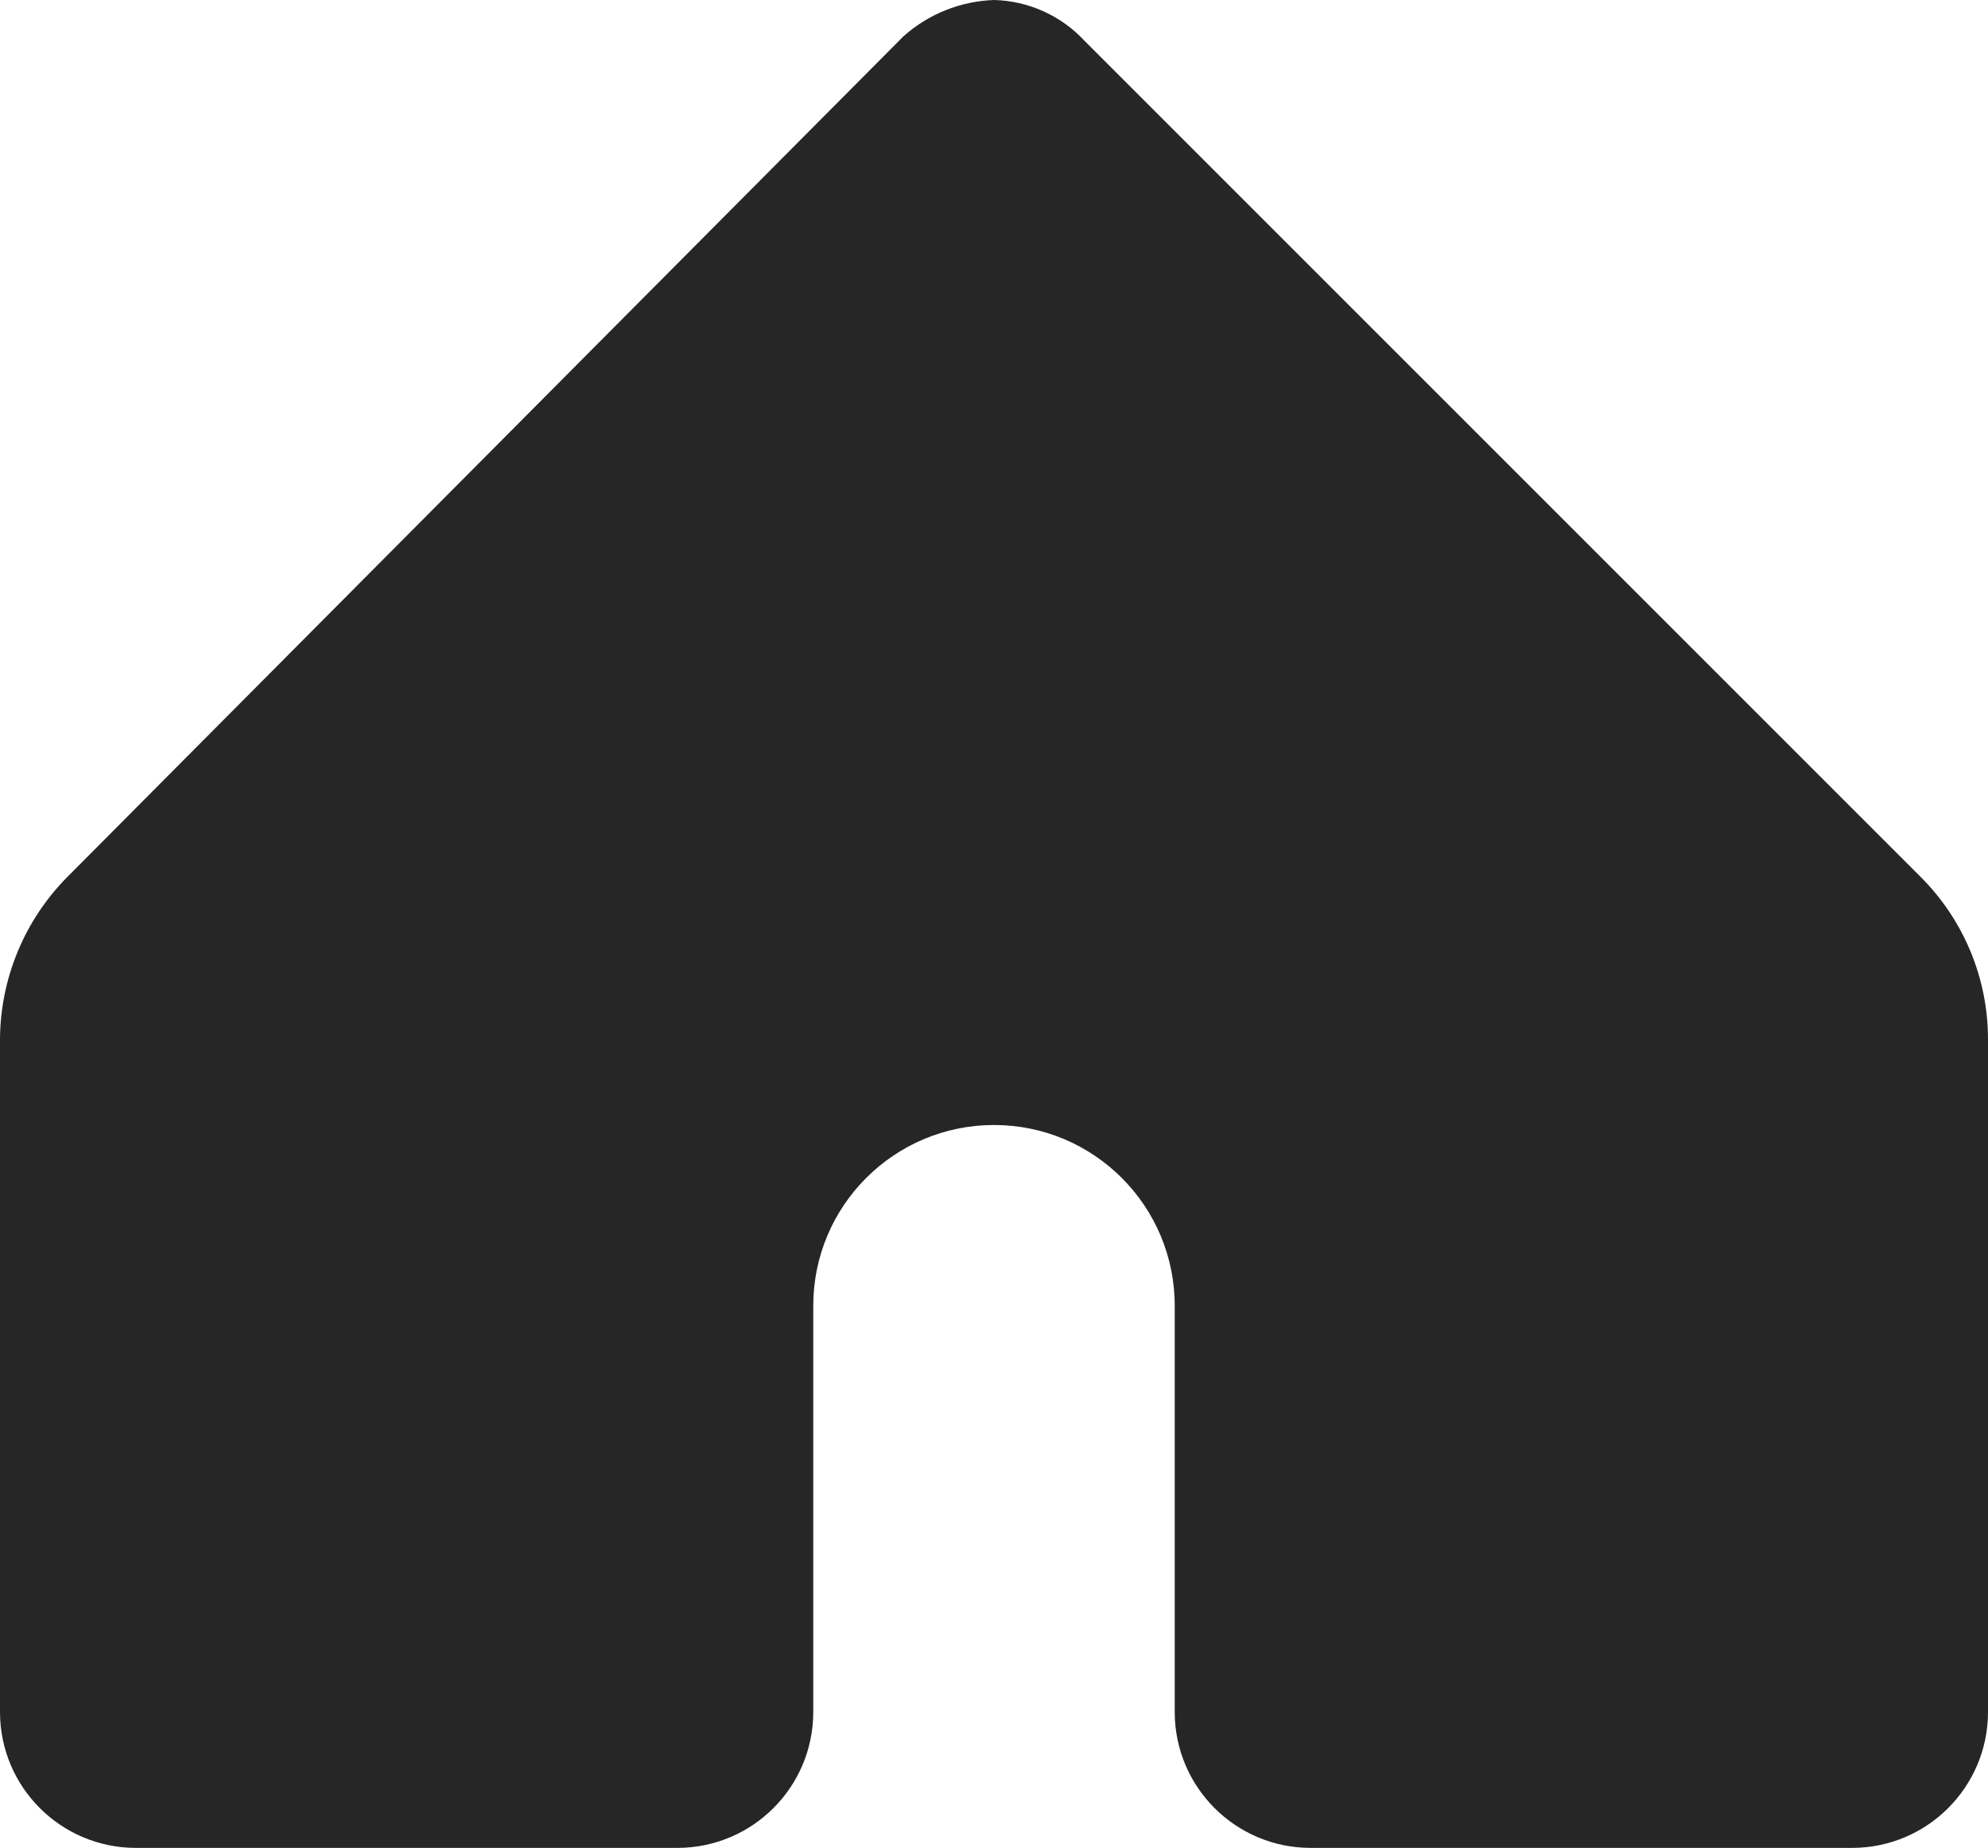
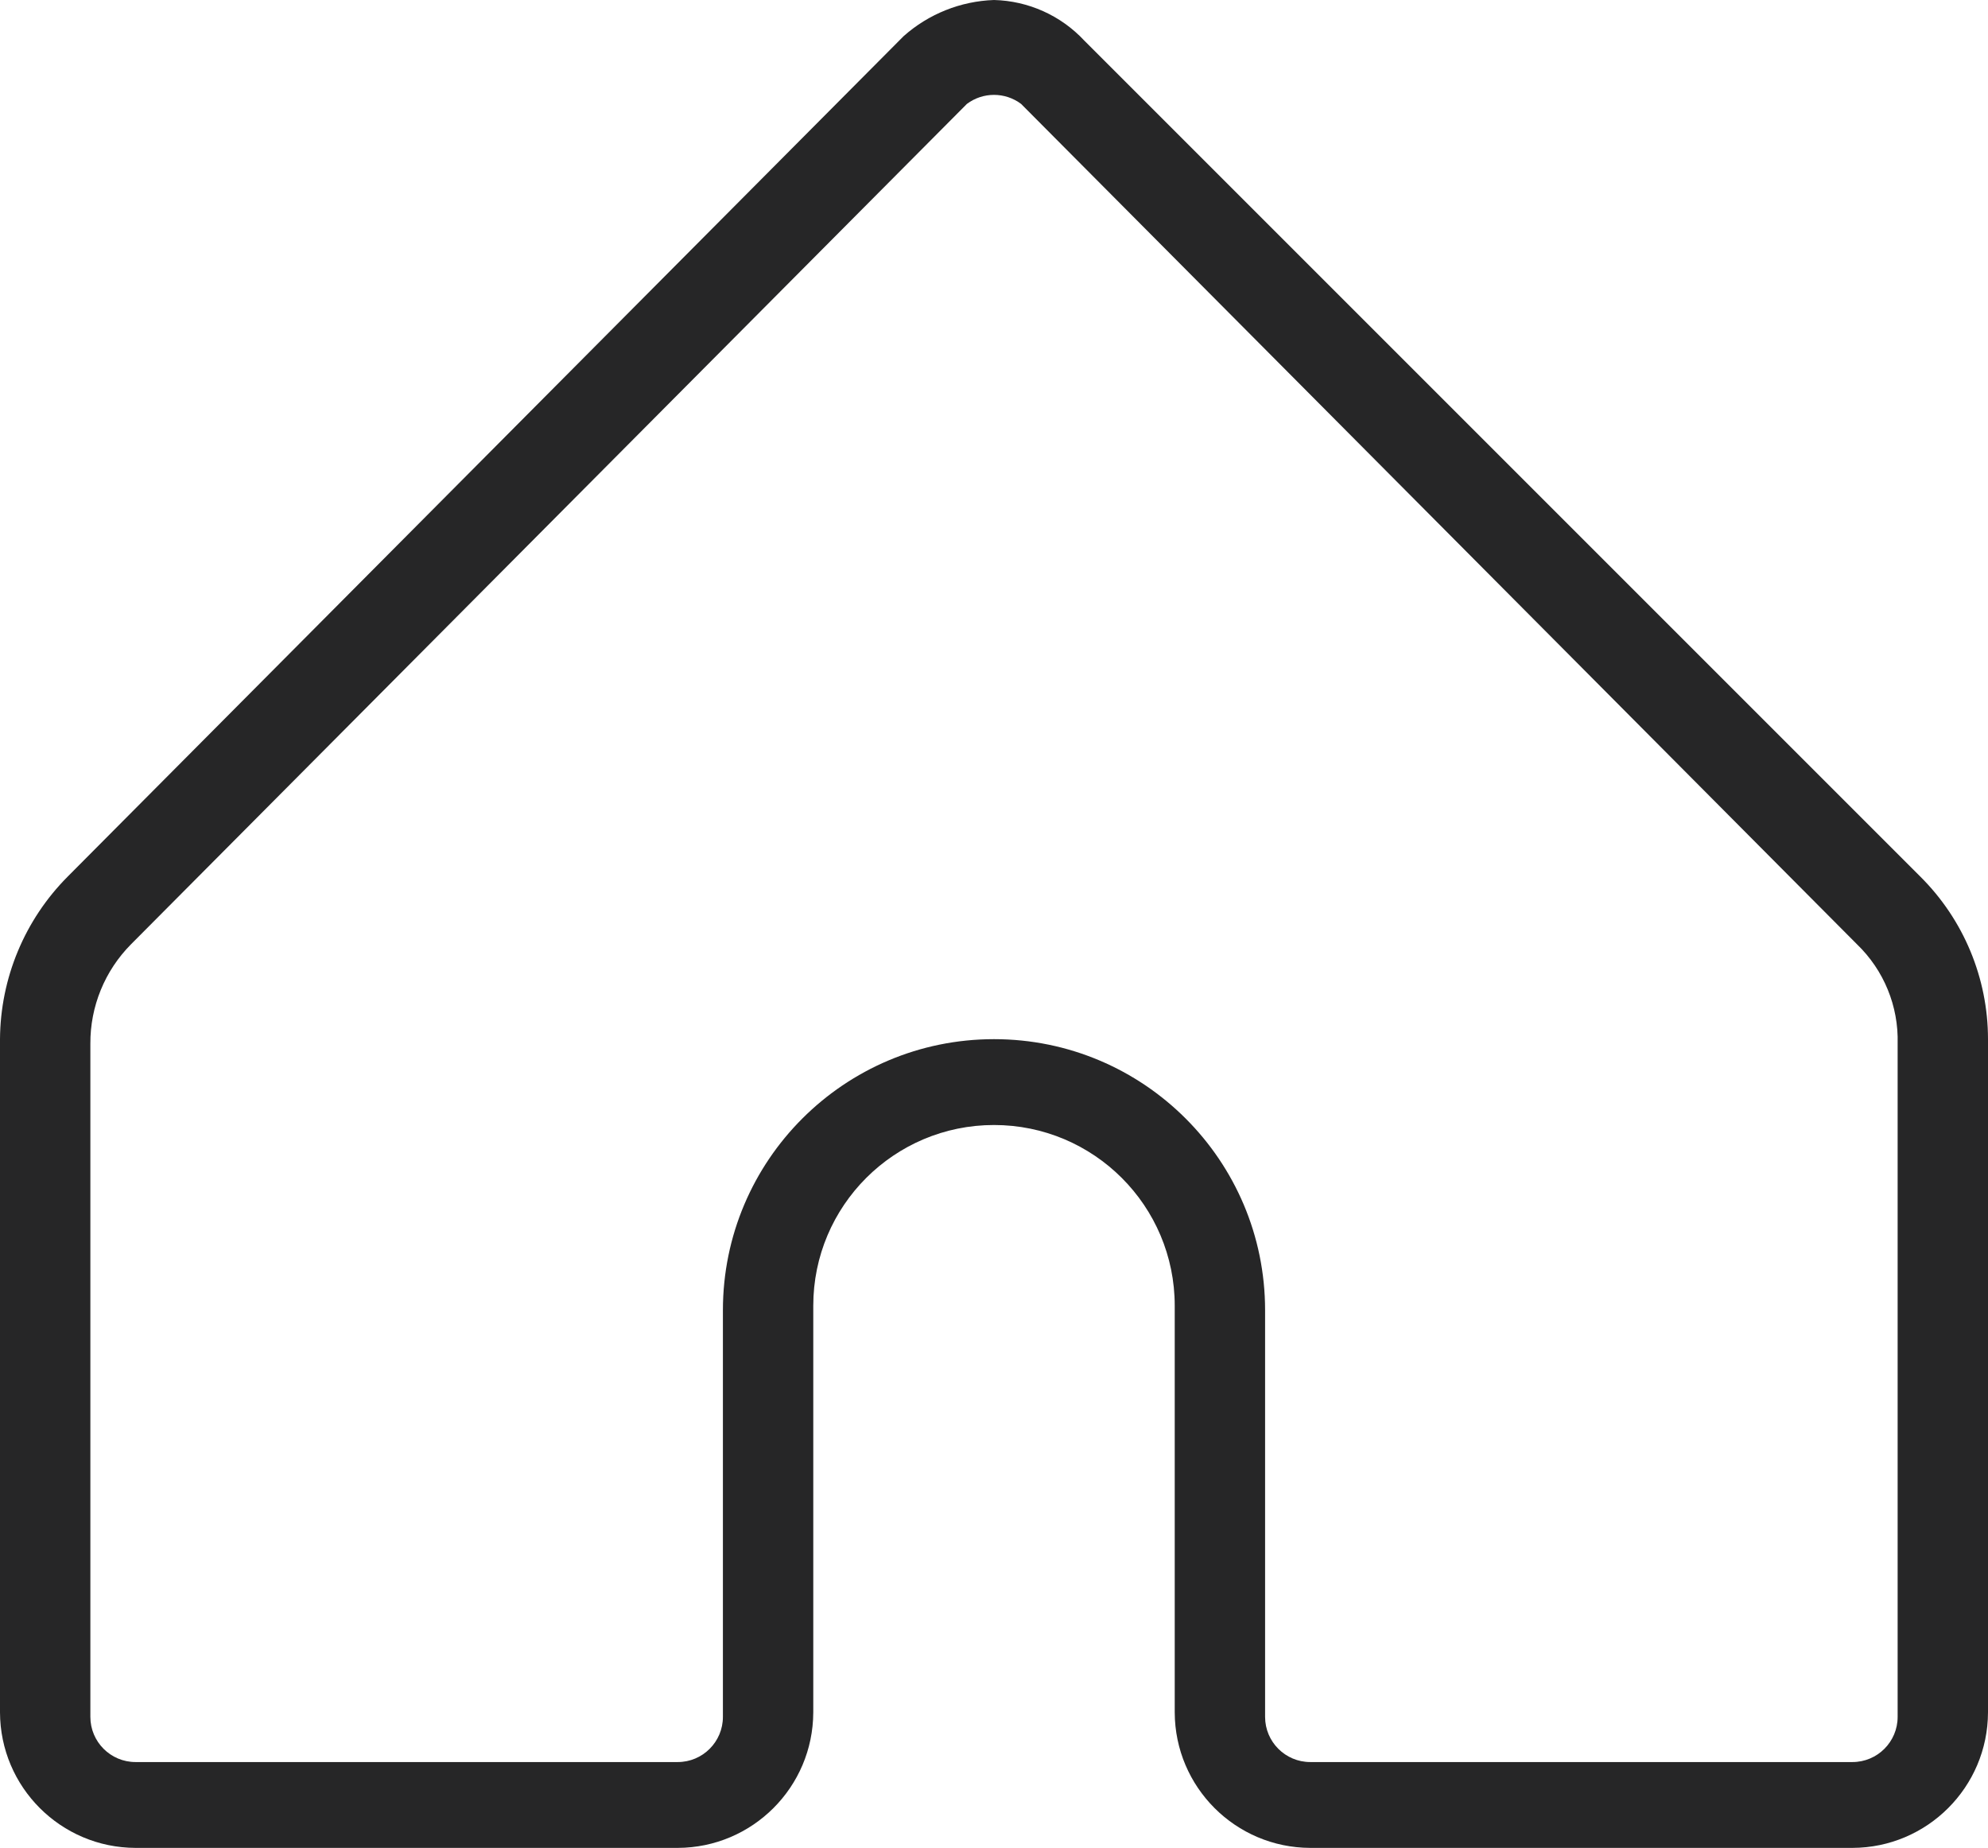
<svg xmlns="http://www.w3.org/2000/svg" width="44" height="40.9" viewBox="0 0 44 40.9">
-   <path id="Home" d="M75,1268.7a3.176,3.176,0,0,0-2,.8l-18.5,18.6a5.145,5.145,0,0,0-1.5,3.6v14.9a3.009,3.009,0,0,0,3,3H68a3.009,3.009,0,0,0,3-3v-9a4,4,0,0,1,8,0v9a3.009,3.009,0,0,0,3,3H94a3.009,3.009,0,0,0,3-3v-14.9a5.075,5.075,0,0,0-1.5-3.6L77,1269.6a2.829,2.829,0,0,0-2-.9" transform="translate(-53 -1268.7)" fill="#262627" />
+   <path id="Feed_" data-name="Feed " d="M56,1307.7a1,1,0,0,1-1-1v-14.9a3.1,3.1,0,0,1,.9-2.2L74.4,1271a1,1,0,0,1,1.2,0l18.5,18.6a2.94,2.94,0,0,1,.9,2.2v14.9a1,1,0,0,1-1,1H82a1,1,0,0,1-1-1v-9a6,6,0,0,0-12,0v9a1,1,0,0,1-1,1H56m19-39a3.176,3.176,0,0,0-2,.8l-18.5,18.6a5.145,5.145,0,0,0-1.5,3.6v14.9a3.009,3.009,0,0,0,3,3H68a3.009,3.009,0,0,0,3-3v-9a4,4,0,0,1,8,0v9a3.009,3.009,0,0,0,3,3H94a3.009,3.009,0,0,0,3-3v-14.9a5.075,5.075,0,0,0-1.5-3.6L77,1269.6a2.829,2.829,0,0,0-2-.9" transform="translate(-53 -1268.7)" fill="#262627" />
</svg>
